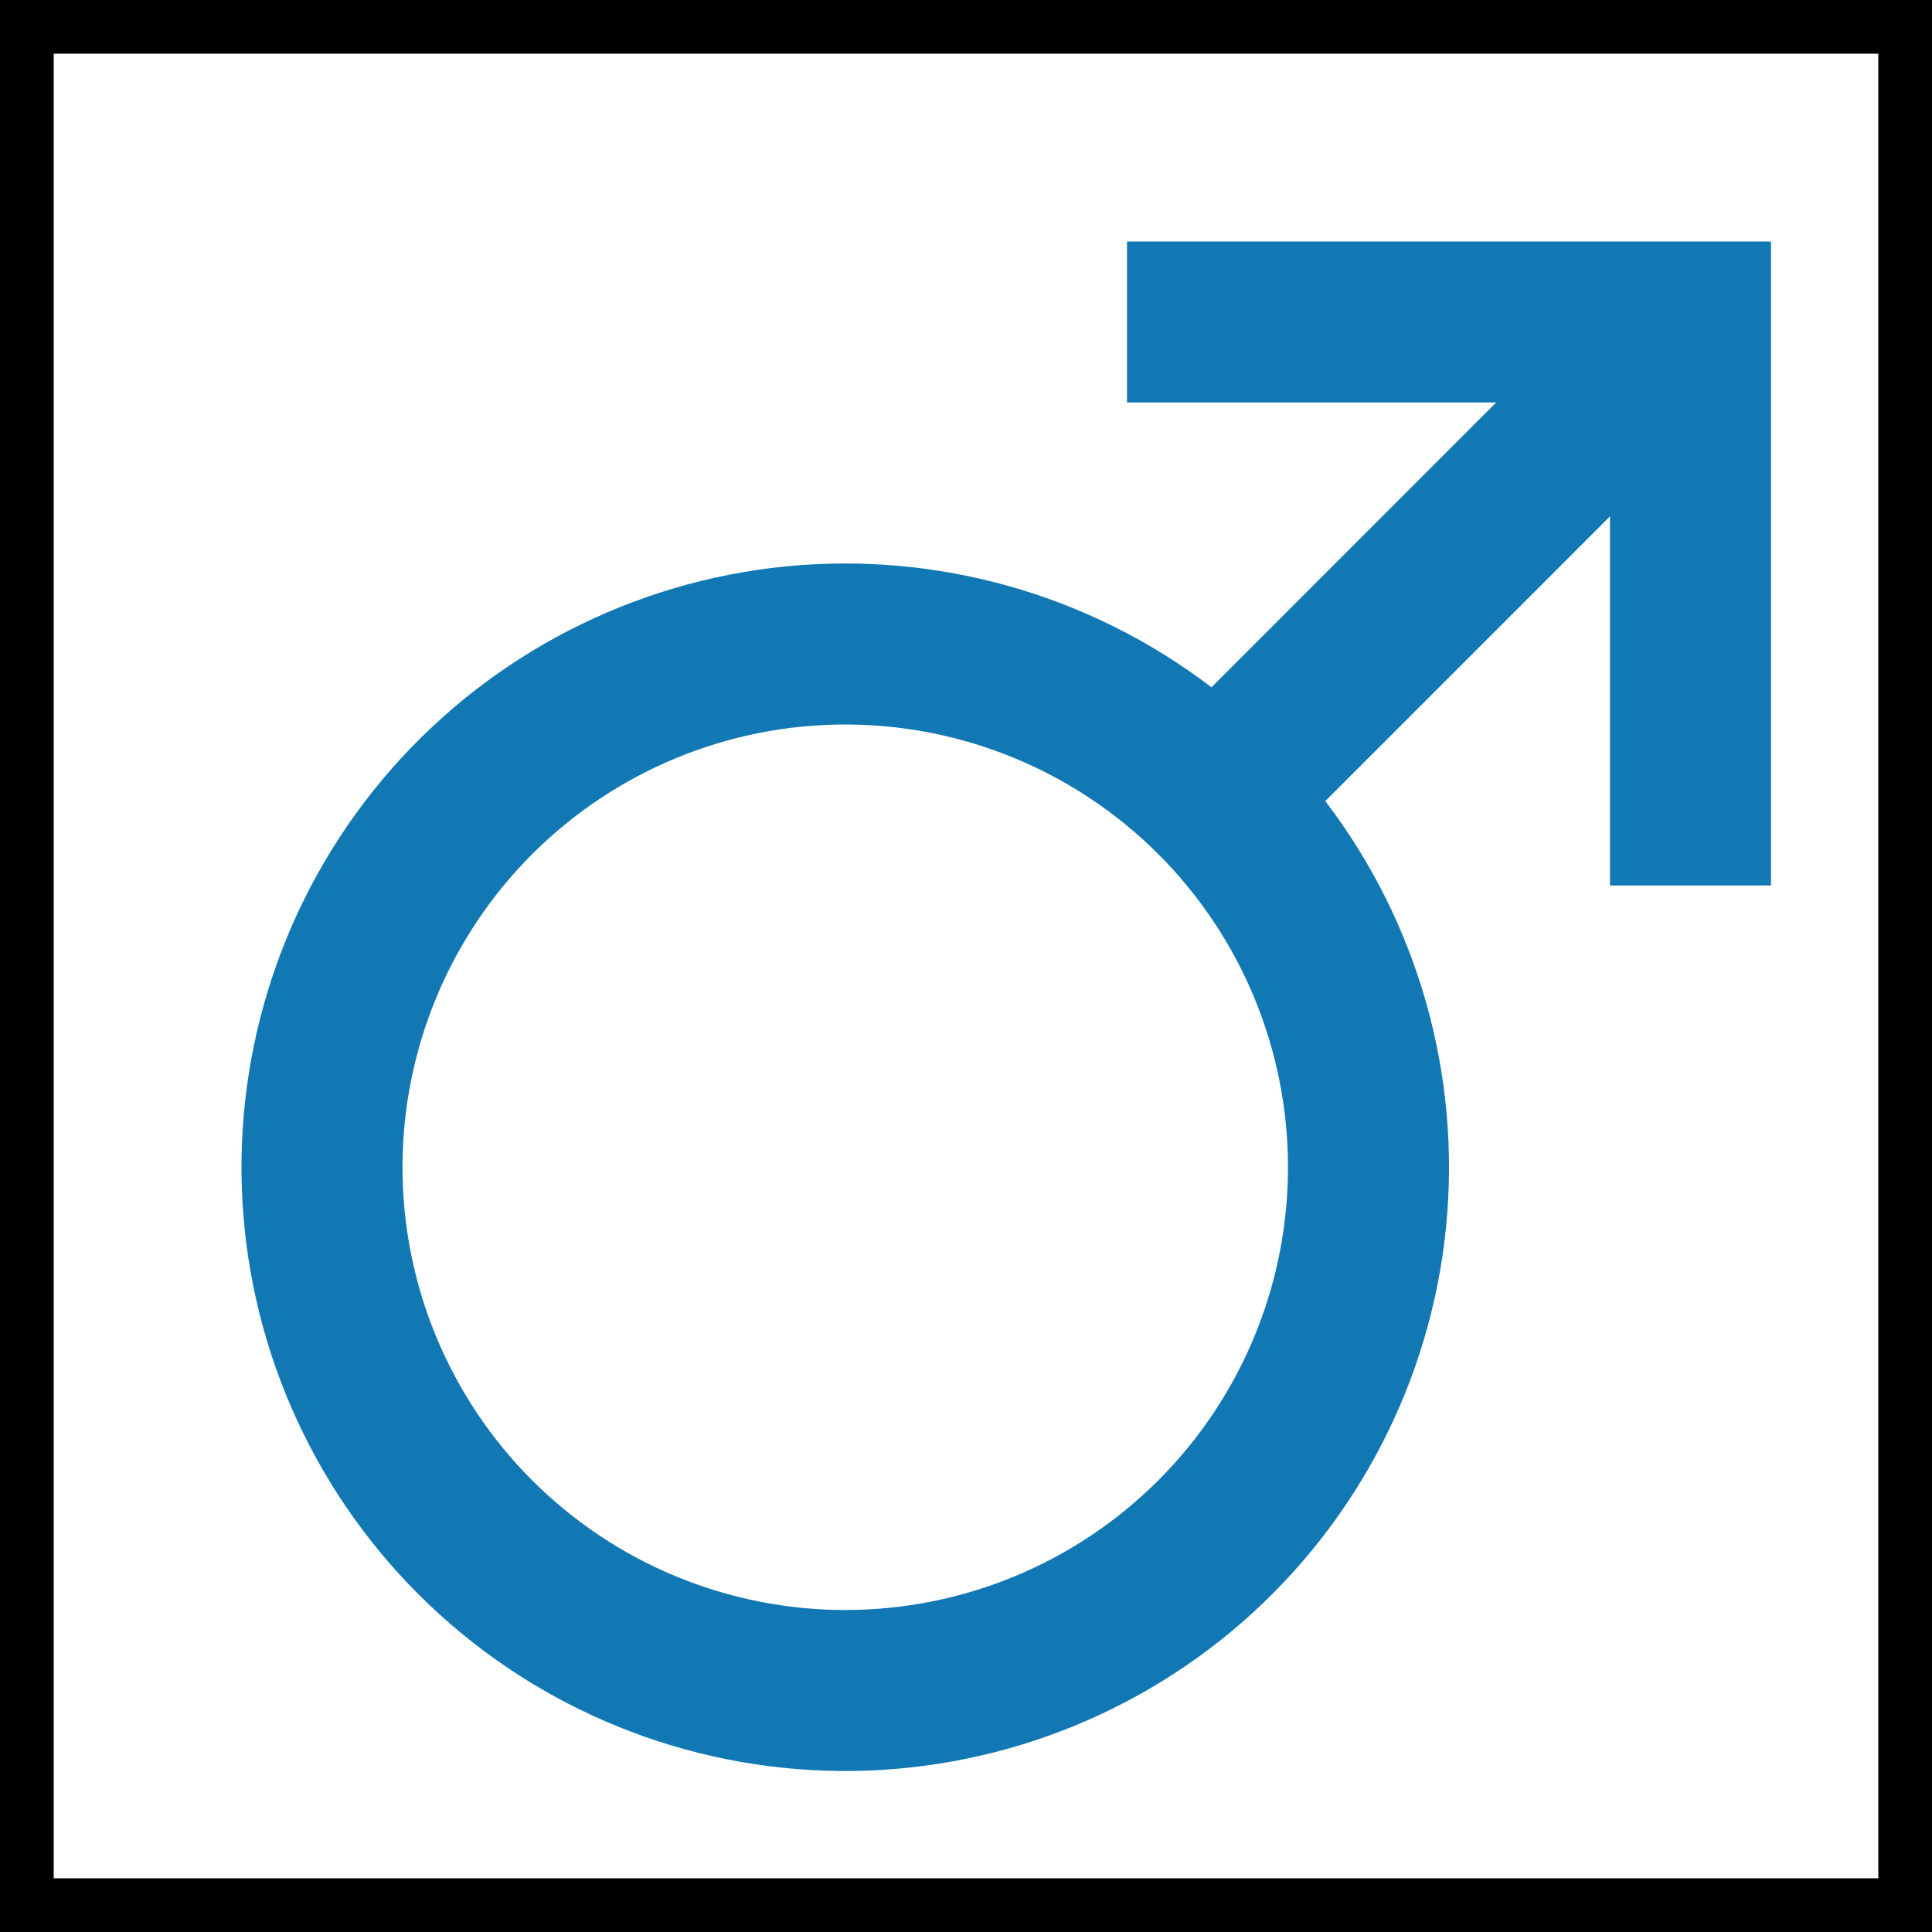
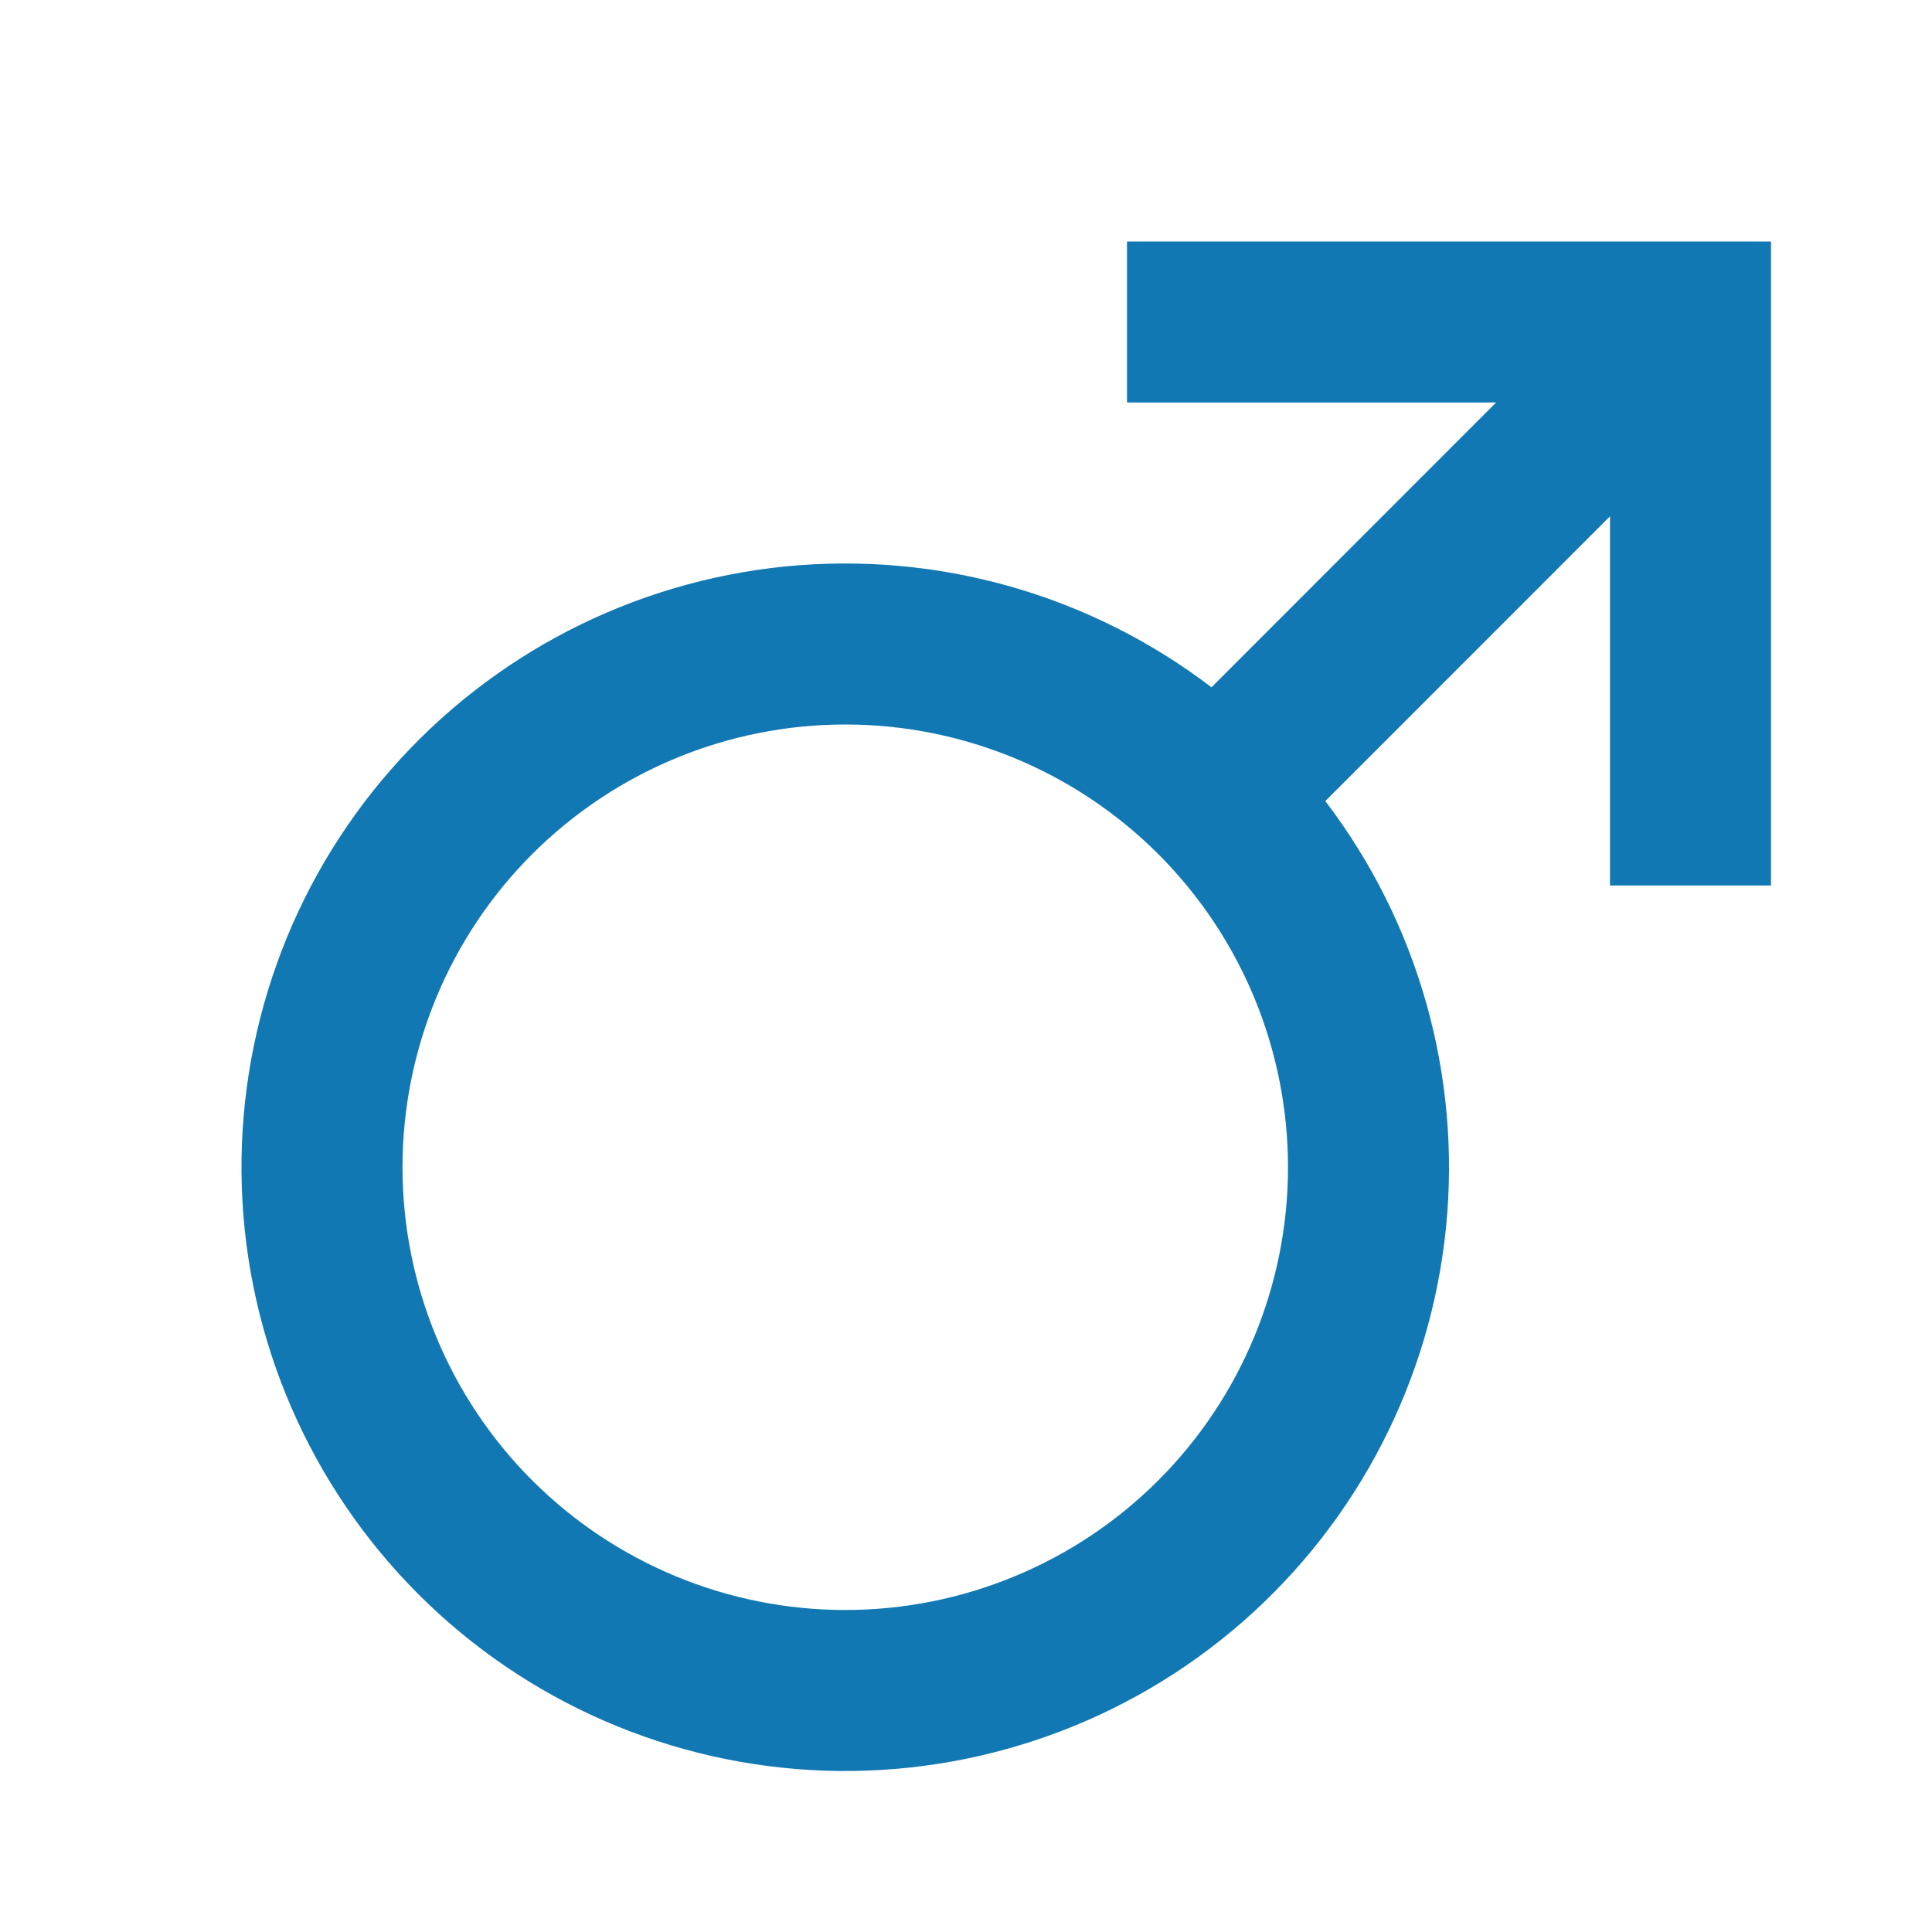
<svg xmlns="http://www.w3.org/2000/svg" width="36" height="36" viewBox="0 0 36 36" fill="none">
-   <path d="M22.575 12.806L27.878 7.5H21V4.5H33V16.5H30V9.621L24.695 14.927C26.425 17.195 27.229 20.037 26.944 22.876C26.658 25.715 25.304 28.34 23.156 30.219C21.008 32.097 18.226 33.089 15.374 32.994C12.522 32.898 9.813 31.723 7.795 29.705C5.777 27.687 4.602 24.978 4.506 22.126C4.411 19.274 5.403 16.492 7.281 14.344C9.16 12.196 11.784 10.842 14.624 10.556C17.463 10.271 20.305 11.075 22.573 12.806H22.575ZM15.75 30C17.938 30 20.037 29.131 21.584 27.584C23.131 26.037 24 23.938 24 21.75C24 19.562 23.131 17.463 21.584 15.916C20.037 14.369 17.938 13.5 15.75 13.5C13.562 13.5 11.464 14.369 9.916 15.916C8.369 17.463 7.5 19.562 7.5 21.75C7.5 23.938 8.369 26.037 9.916 27.584C11.464 29.131 13.562 30 15.75 30Z" fill="#1178B3" />
-   <rect x="0.5" y="0.5" width="35" height="35" stroke="black" />
-   <rect x="0.5" y="0.5" width="35" height="35" stroke="black" stroke-opacity="0.2" />
+   <path d="M22.575 12.806L27.878 7.5H21V4.5H33V16.5H30V9.621L24.695 14.927C26.425 17.195 27.229 20.037 26.944 22.876C26.658 25.715 25.304 28.34 23.156 30.219C21.008 32.097 18.226 33.089 15.374 32.994C12.522 32.898 9.813 31.723 7.795 29.705C5.777 27.687 4.602 24.978 4.506 22.126C4.411 19.274 5.403 16.492 7.281 14.344C9.16 12.196 11.784 10.842 14.624 10.556C17.463 10.271 20.305 11.075 22.573 12.806H22.575ZM15.75 30C17.938 30 20.037 29.131 21.584 27.584C23.131 26.037 24 23.938 24 21.75C24 19.562 23.131 17.463 21.584 15.916C20.037 14.369 17.938 13.5 15.75 13.5C13.562 13.5 11.464 14.369 9.916 15.916C8.369 17.463 7.5 19.562 7.5 21.75C7.5 23.938 8.369 26.037 9.916 27.584C11.464 29.131 13.562 30 15.75 30V30Z" fill="#1178B3" />
</svg>
